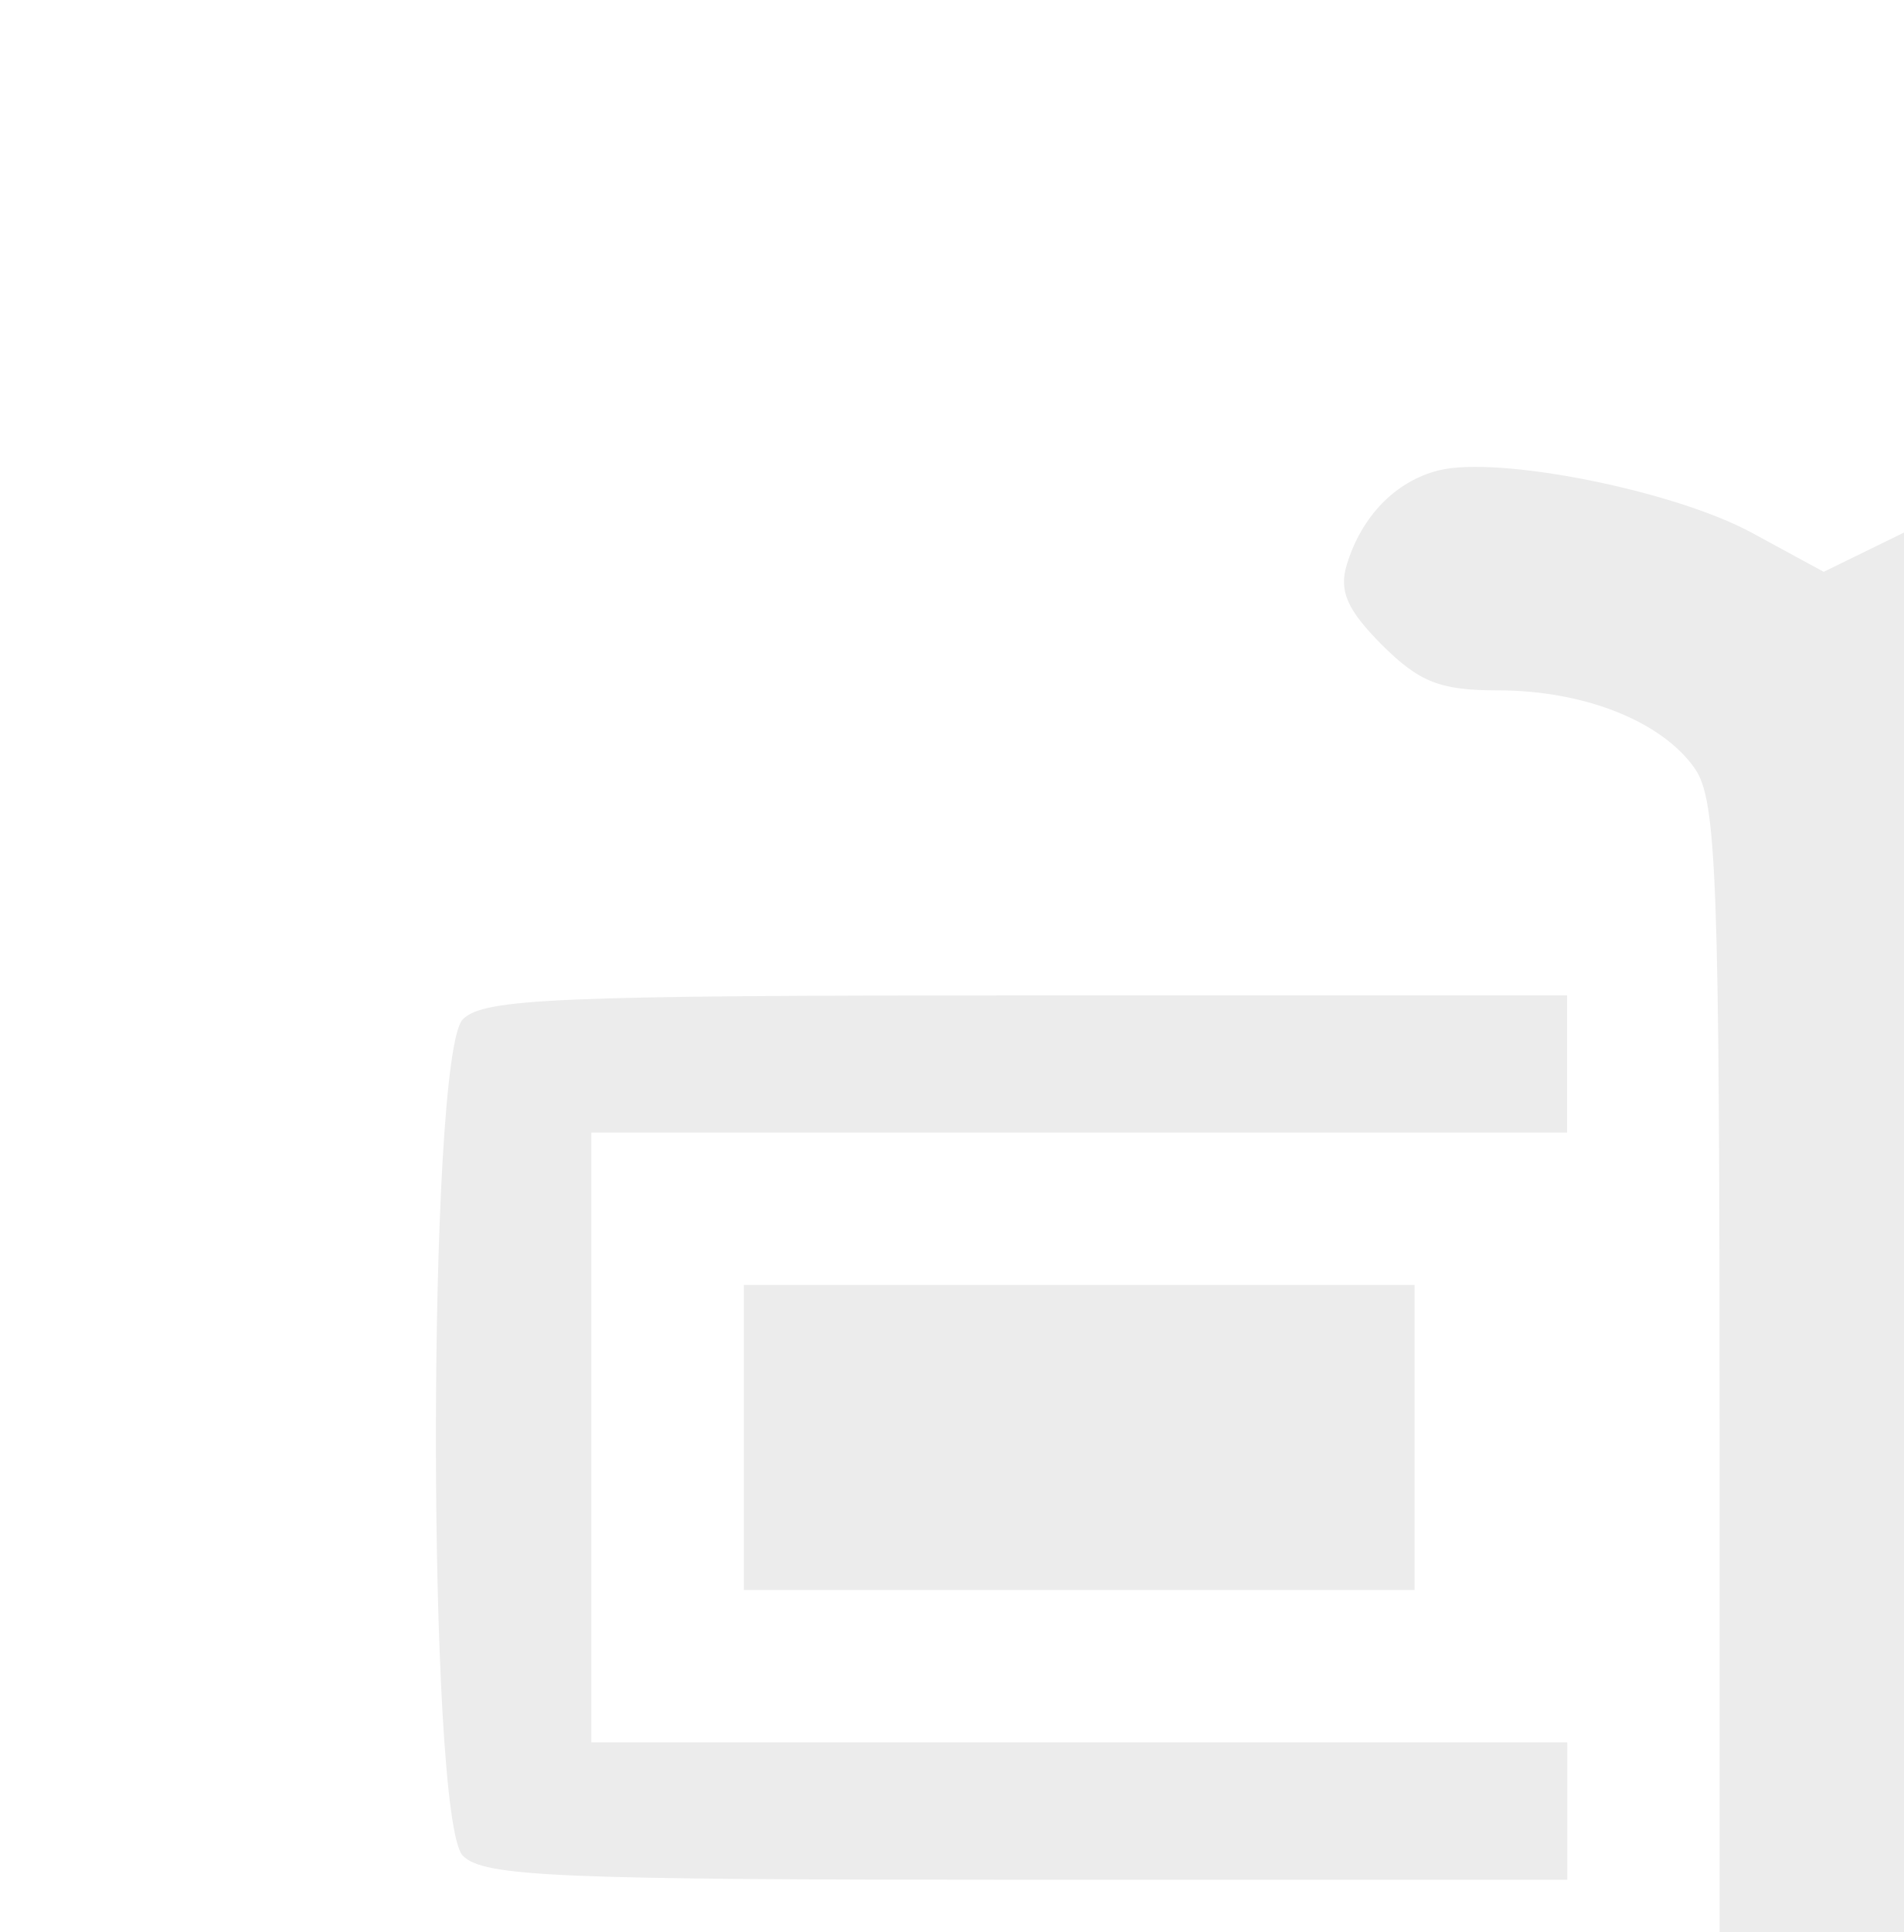
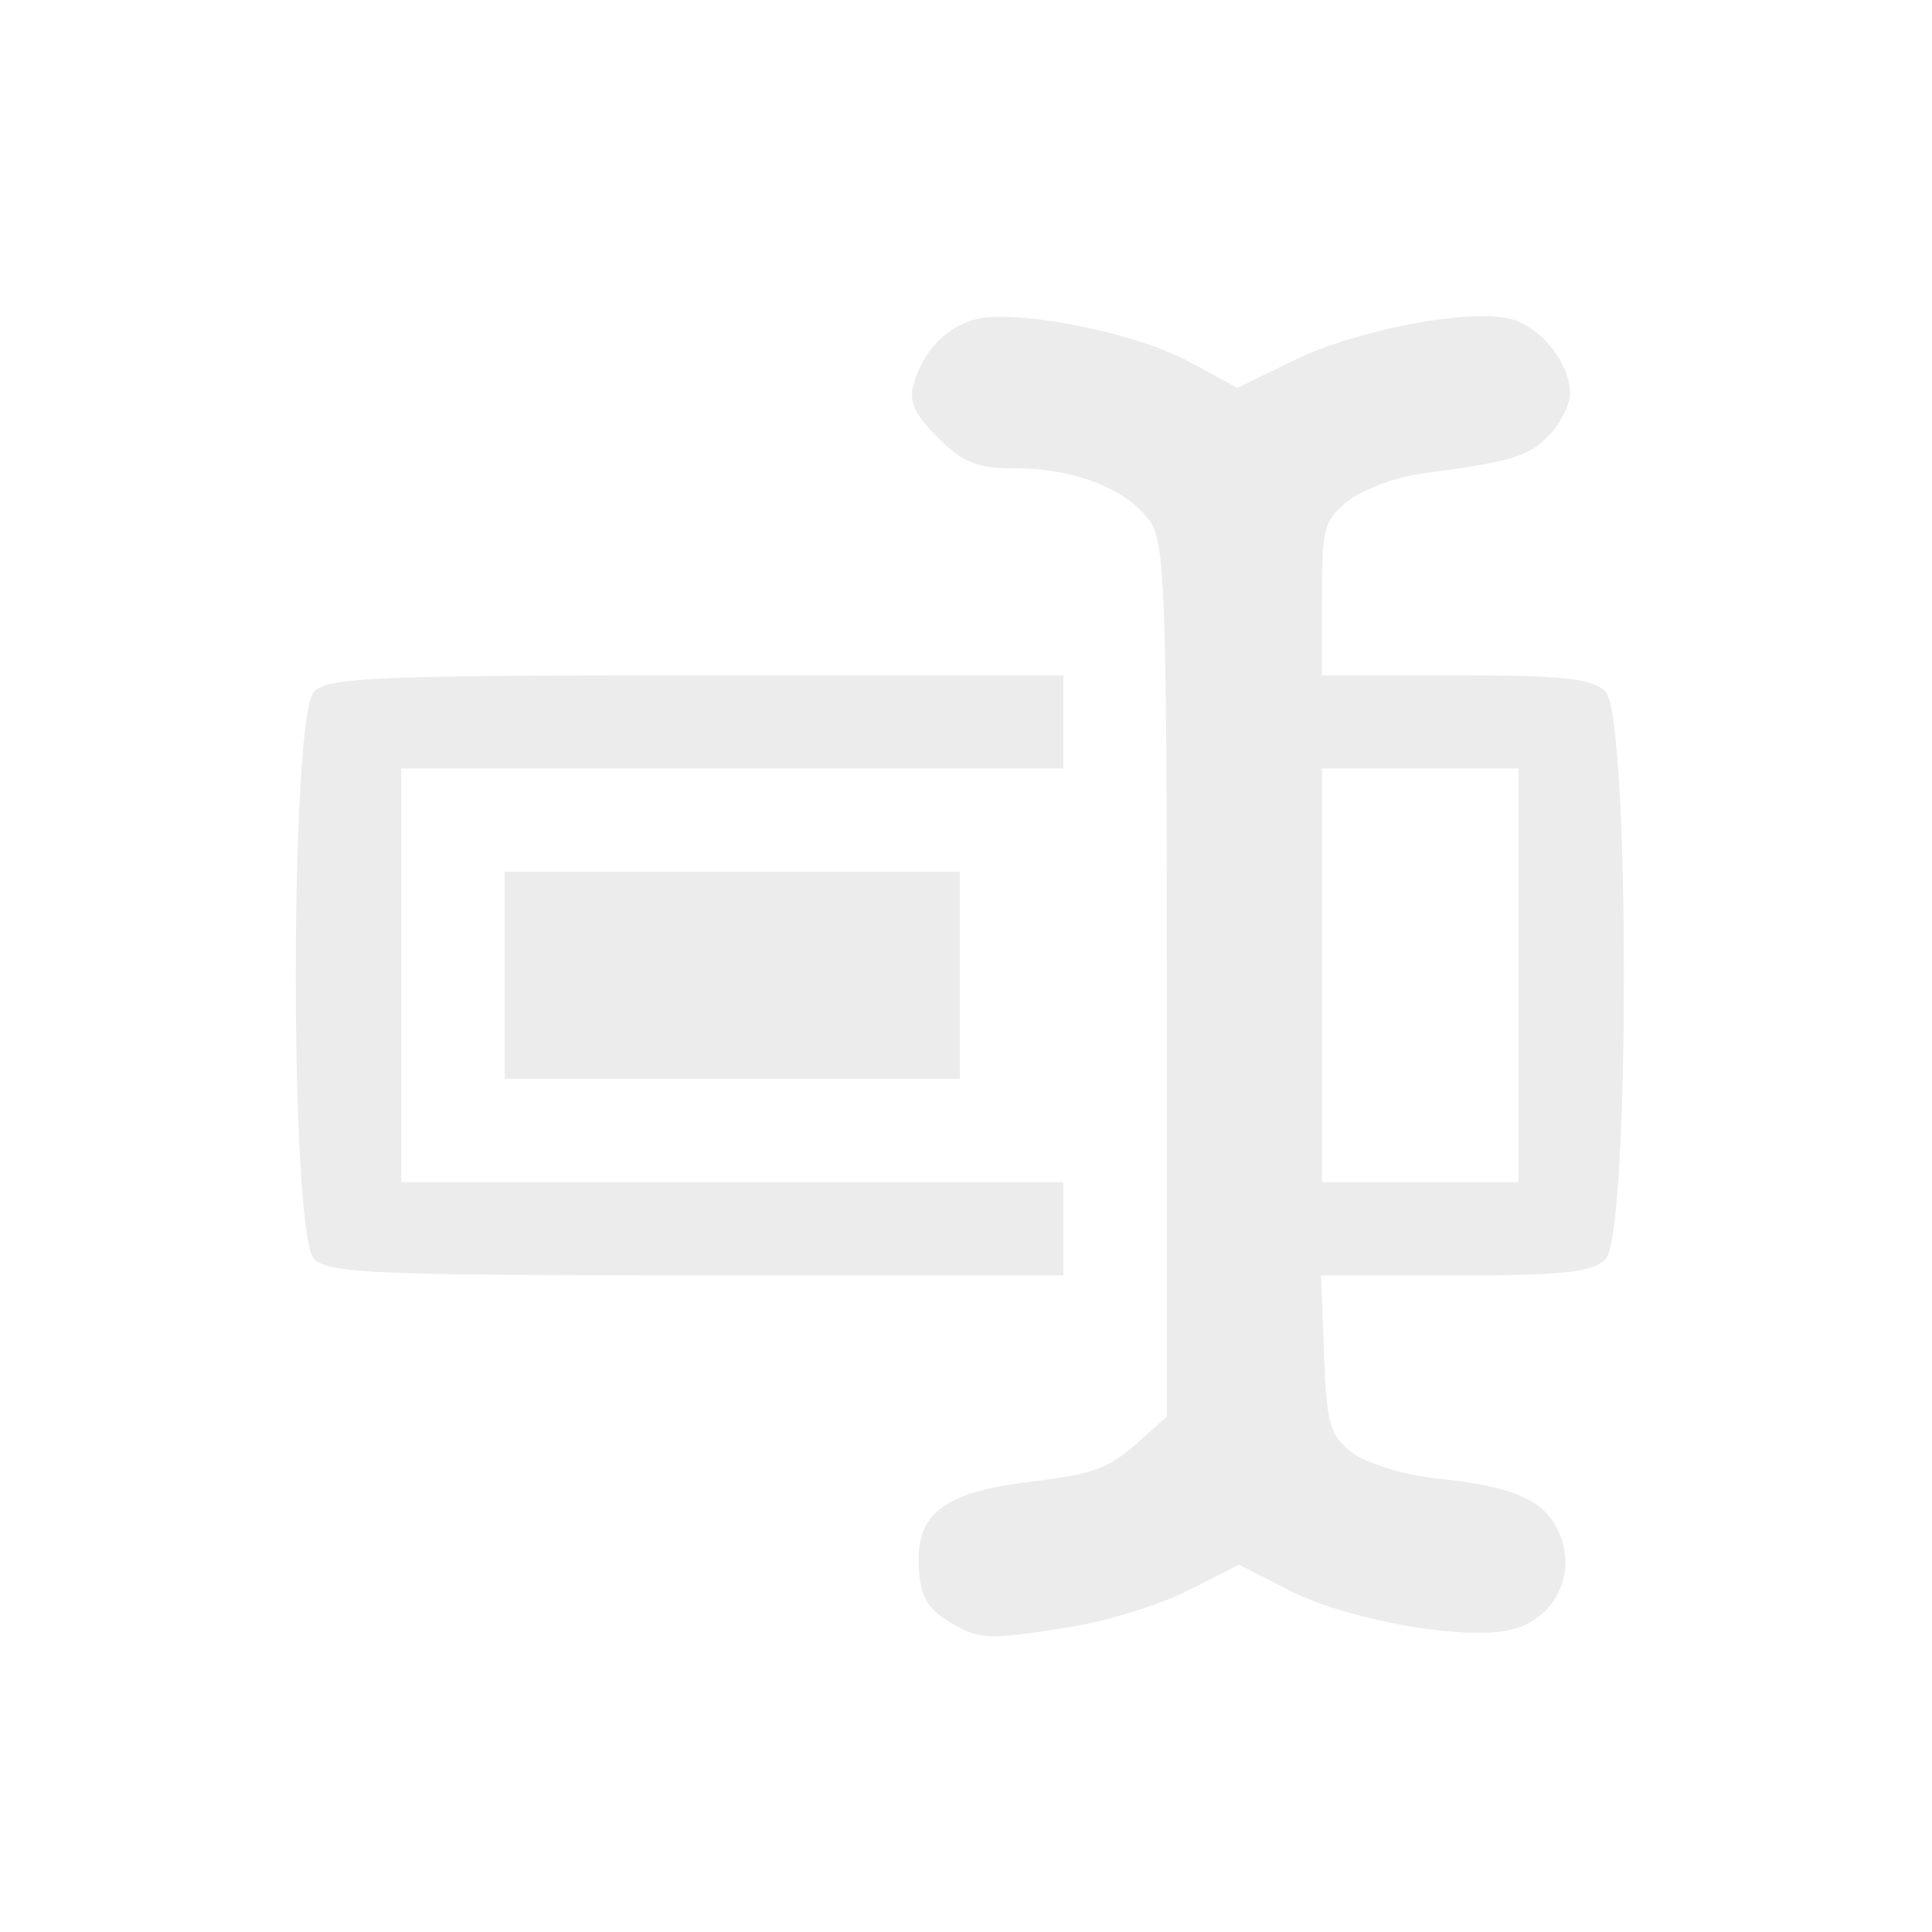
- <svg xmlns="http://www.w3.org/2000/svg" version="1.1">
+ <svg xmlns="http://www.w3.org/2000/svg" width="16" height="16" version="1.1">
  <path fill="#ececec" d="M 7.906,13.458 C 7.668,13.323 7.609,13.215 7.608,12.91 7.606,12.528 7.845,12.357 8.493,12.277 9.091,12.202 9.174,12.171 9.47,11.905 L 9.663,11.731 V 8.124 c 0,-3.196 -0.016,-3.63 -0.14,-3.807 C 9.337,4.052 8.901,3.879 8.417,3.879 8.092,3.879 7.976,3.833 7.765,3.623 7.57,3.427 7.523,3.32 7.568,3.173 7.651,2.9 7.842,2.704 8.084,2.643 8.419,2.559 9.408,2.756 9.845,2.994 L 10.248,3.213 10.71,2.987 c 0.515,-0.252 1.422,-0.429 1.786,-0.349 0.255,0.056 0.507,0.365 0.507,0.622 0,0.087 -0.075,0.239 -0.168,0.338 -0.169,0.181 -0.315,0.226 -1.047,0.322 -0.221,0.029 -0.5,0.131 -0.621,0.226 -0.201,0.158 -0.22,0.228 -0.22,0.81 V 5.593 h 1.108 c 0.893,0 1.134,0.025 1.242,0.135 0.202,0.202 0.202,4.498 0,4.7 -0.109,0.109 -0.35,0.135 -1.246,0.135 h -1.111 l 0.025,0.655 c 0.022,0.585 0.048,0.672 0.24,0.816 0.118,0.088 0.427,0.182 0.685,0.209 0.657,0.067 0.911,0.182 1.027,0.463 0.138,0.333 -0.038,0.691 -0.386,0.787 -0.369,0.101 -1.353,-0.069 -1.848,-0.32 L 10.262,12.958 9.843,13.17 C 9.613,13.287 9.179,13.422 8.88,13.471 8.204,13.58 8.12,13.579 7.906,13.457 Z M 12.576,8.077 V 6.364 H 11.762 10.948 v 1.713 1.713 h 0.814 0.814 z M 2.601,10.427 c -0.202,-0.202 -0.202,-4.498 0,-4.7 C 2.718,5.61 3.125,5.593 5.771,5.593 H 8.806 V 5.978 6.364 H 6.064 3.323 v 1.713 1.713 h 2.742 2.742 v 0.386 0.386 H 5.771 c -2.645,0 -3.053,-0.017 -3.17,-0.135 z M 4.18,8.077 V 7.22 H 6.064 7.949 V 8.077 8.934 H 6.064 4.18 Z" />
</svg>
